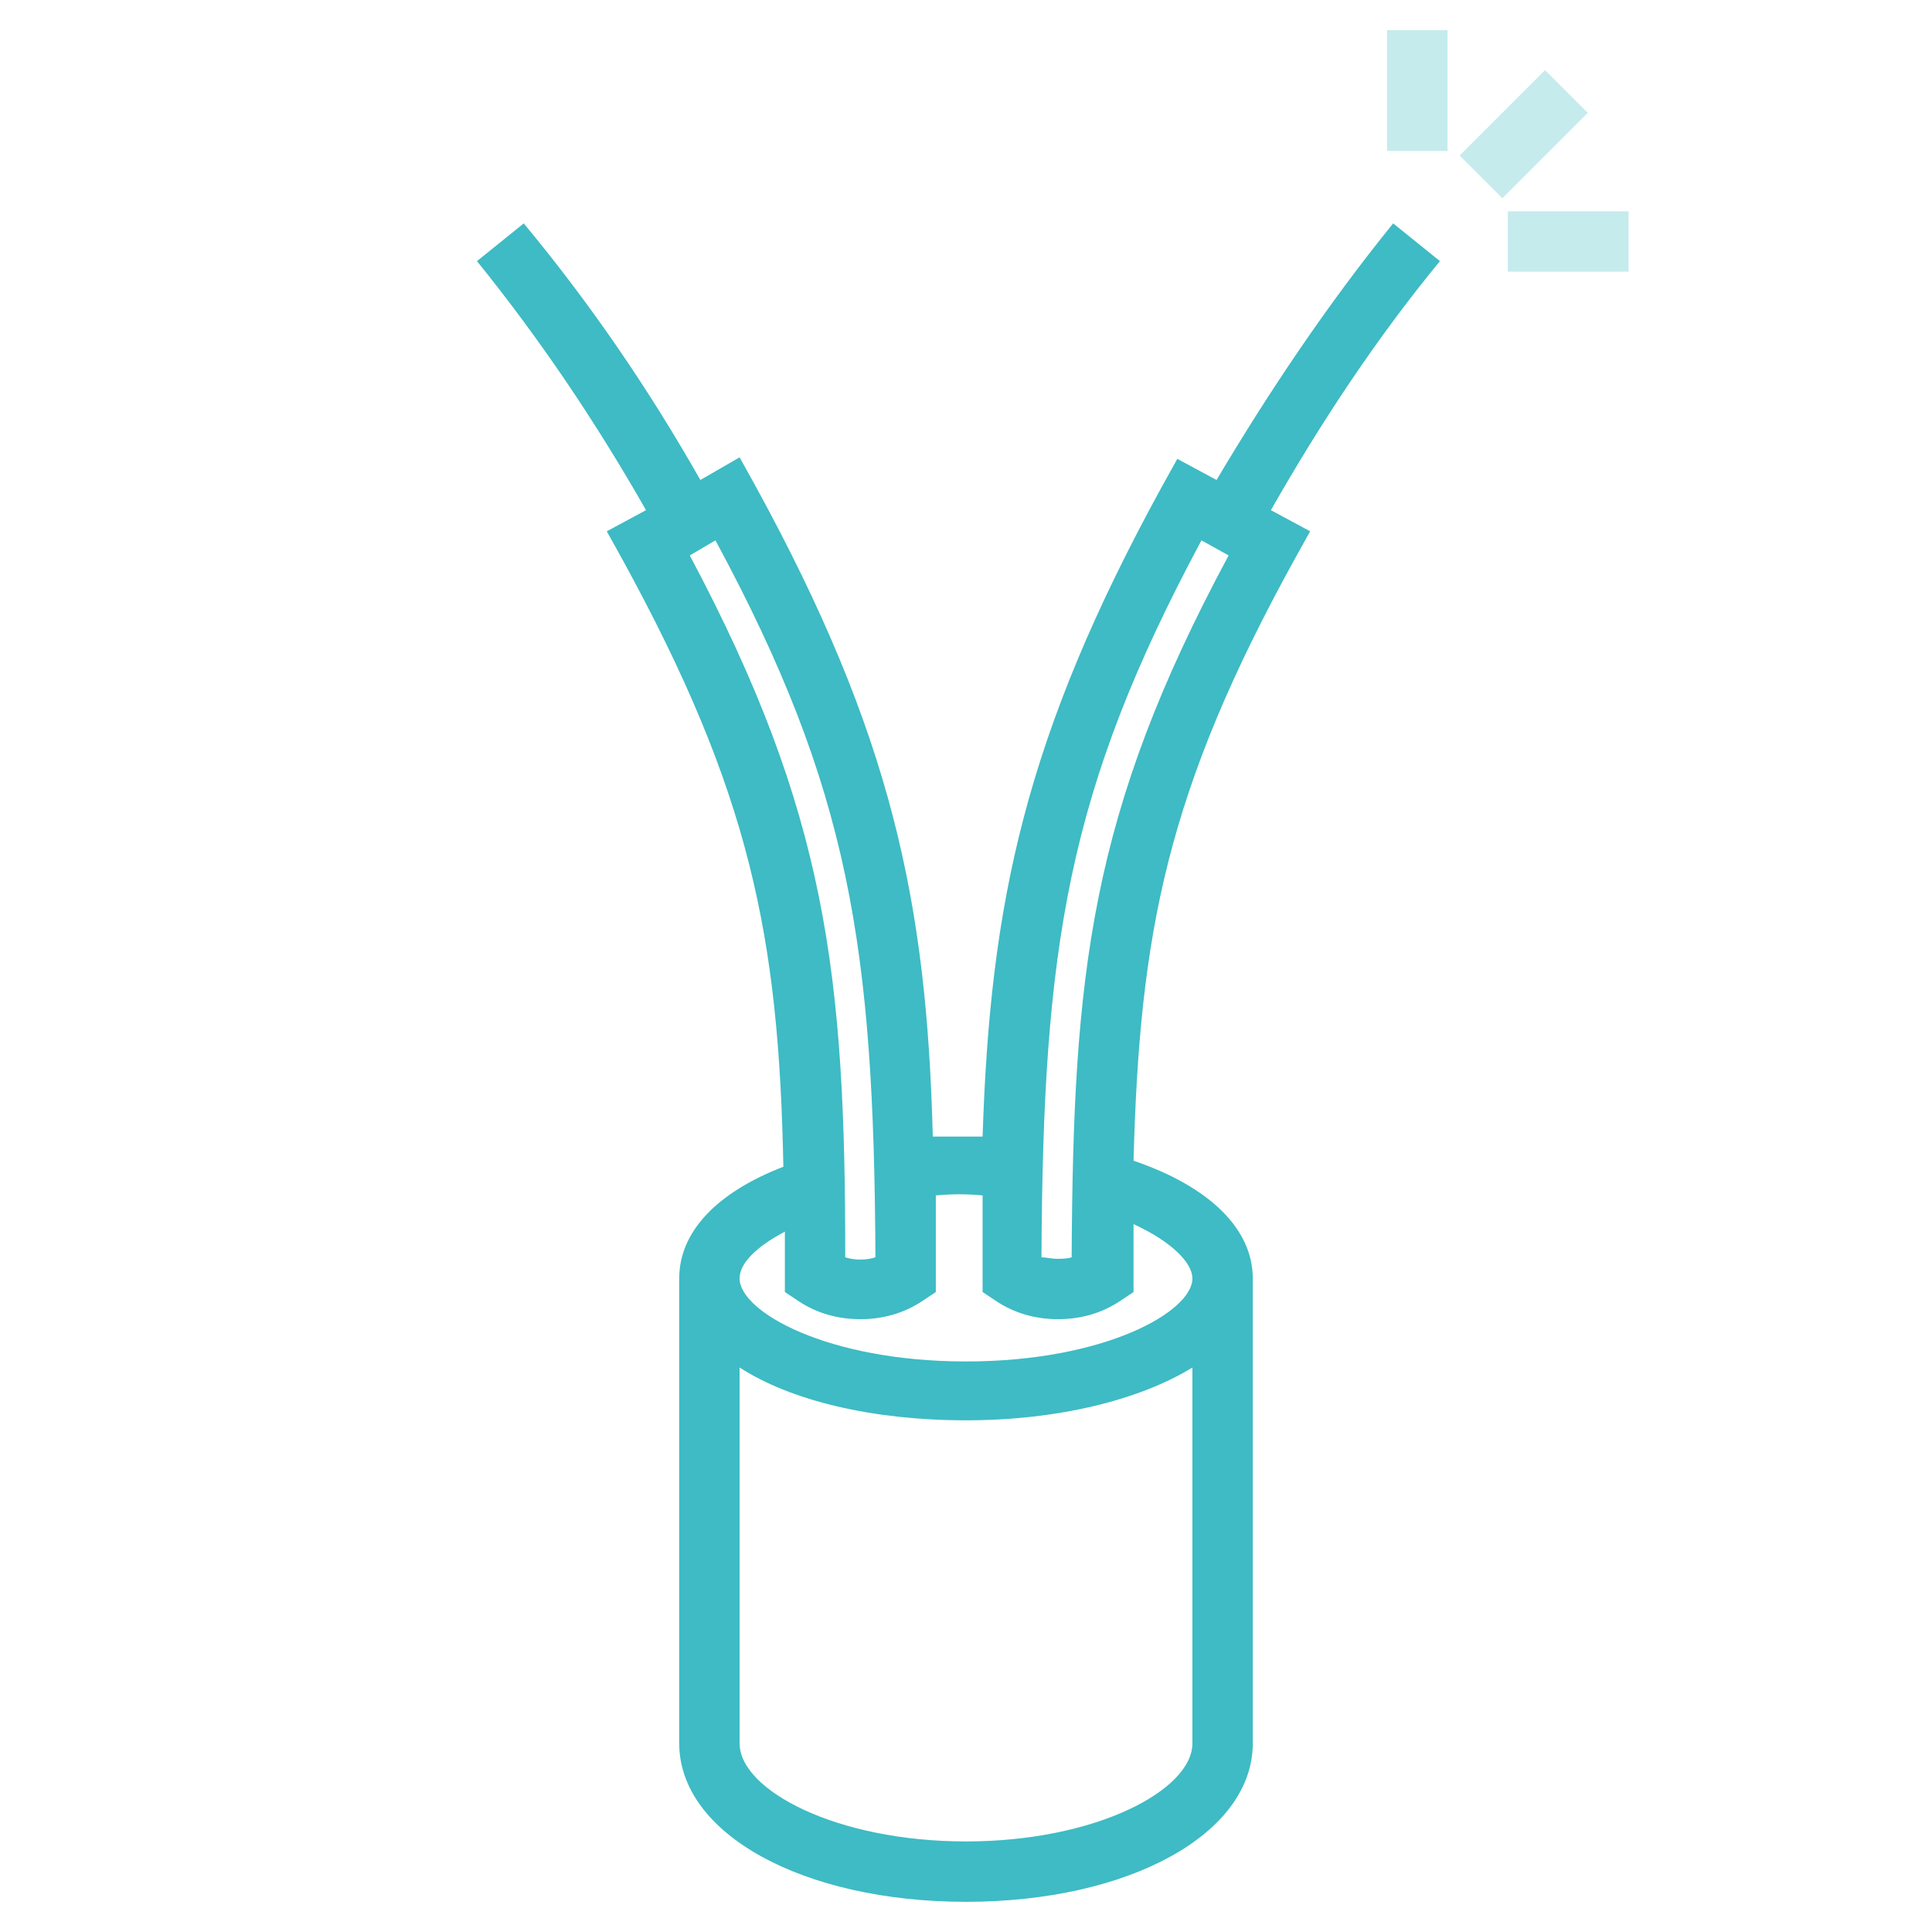
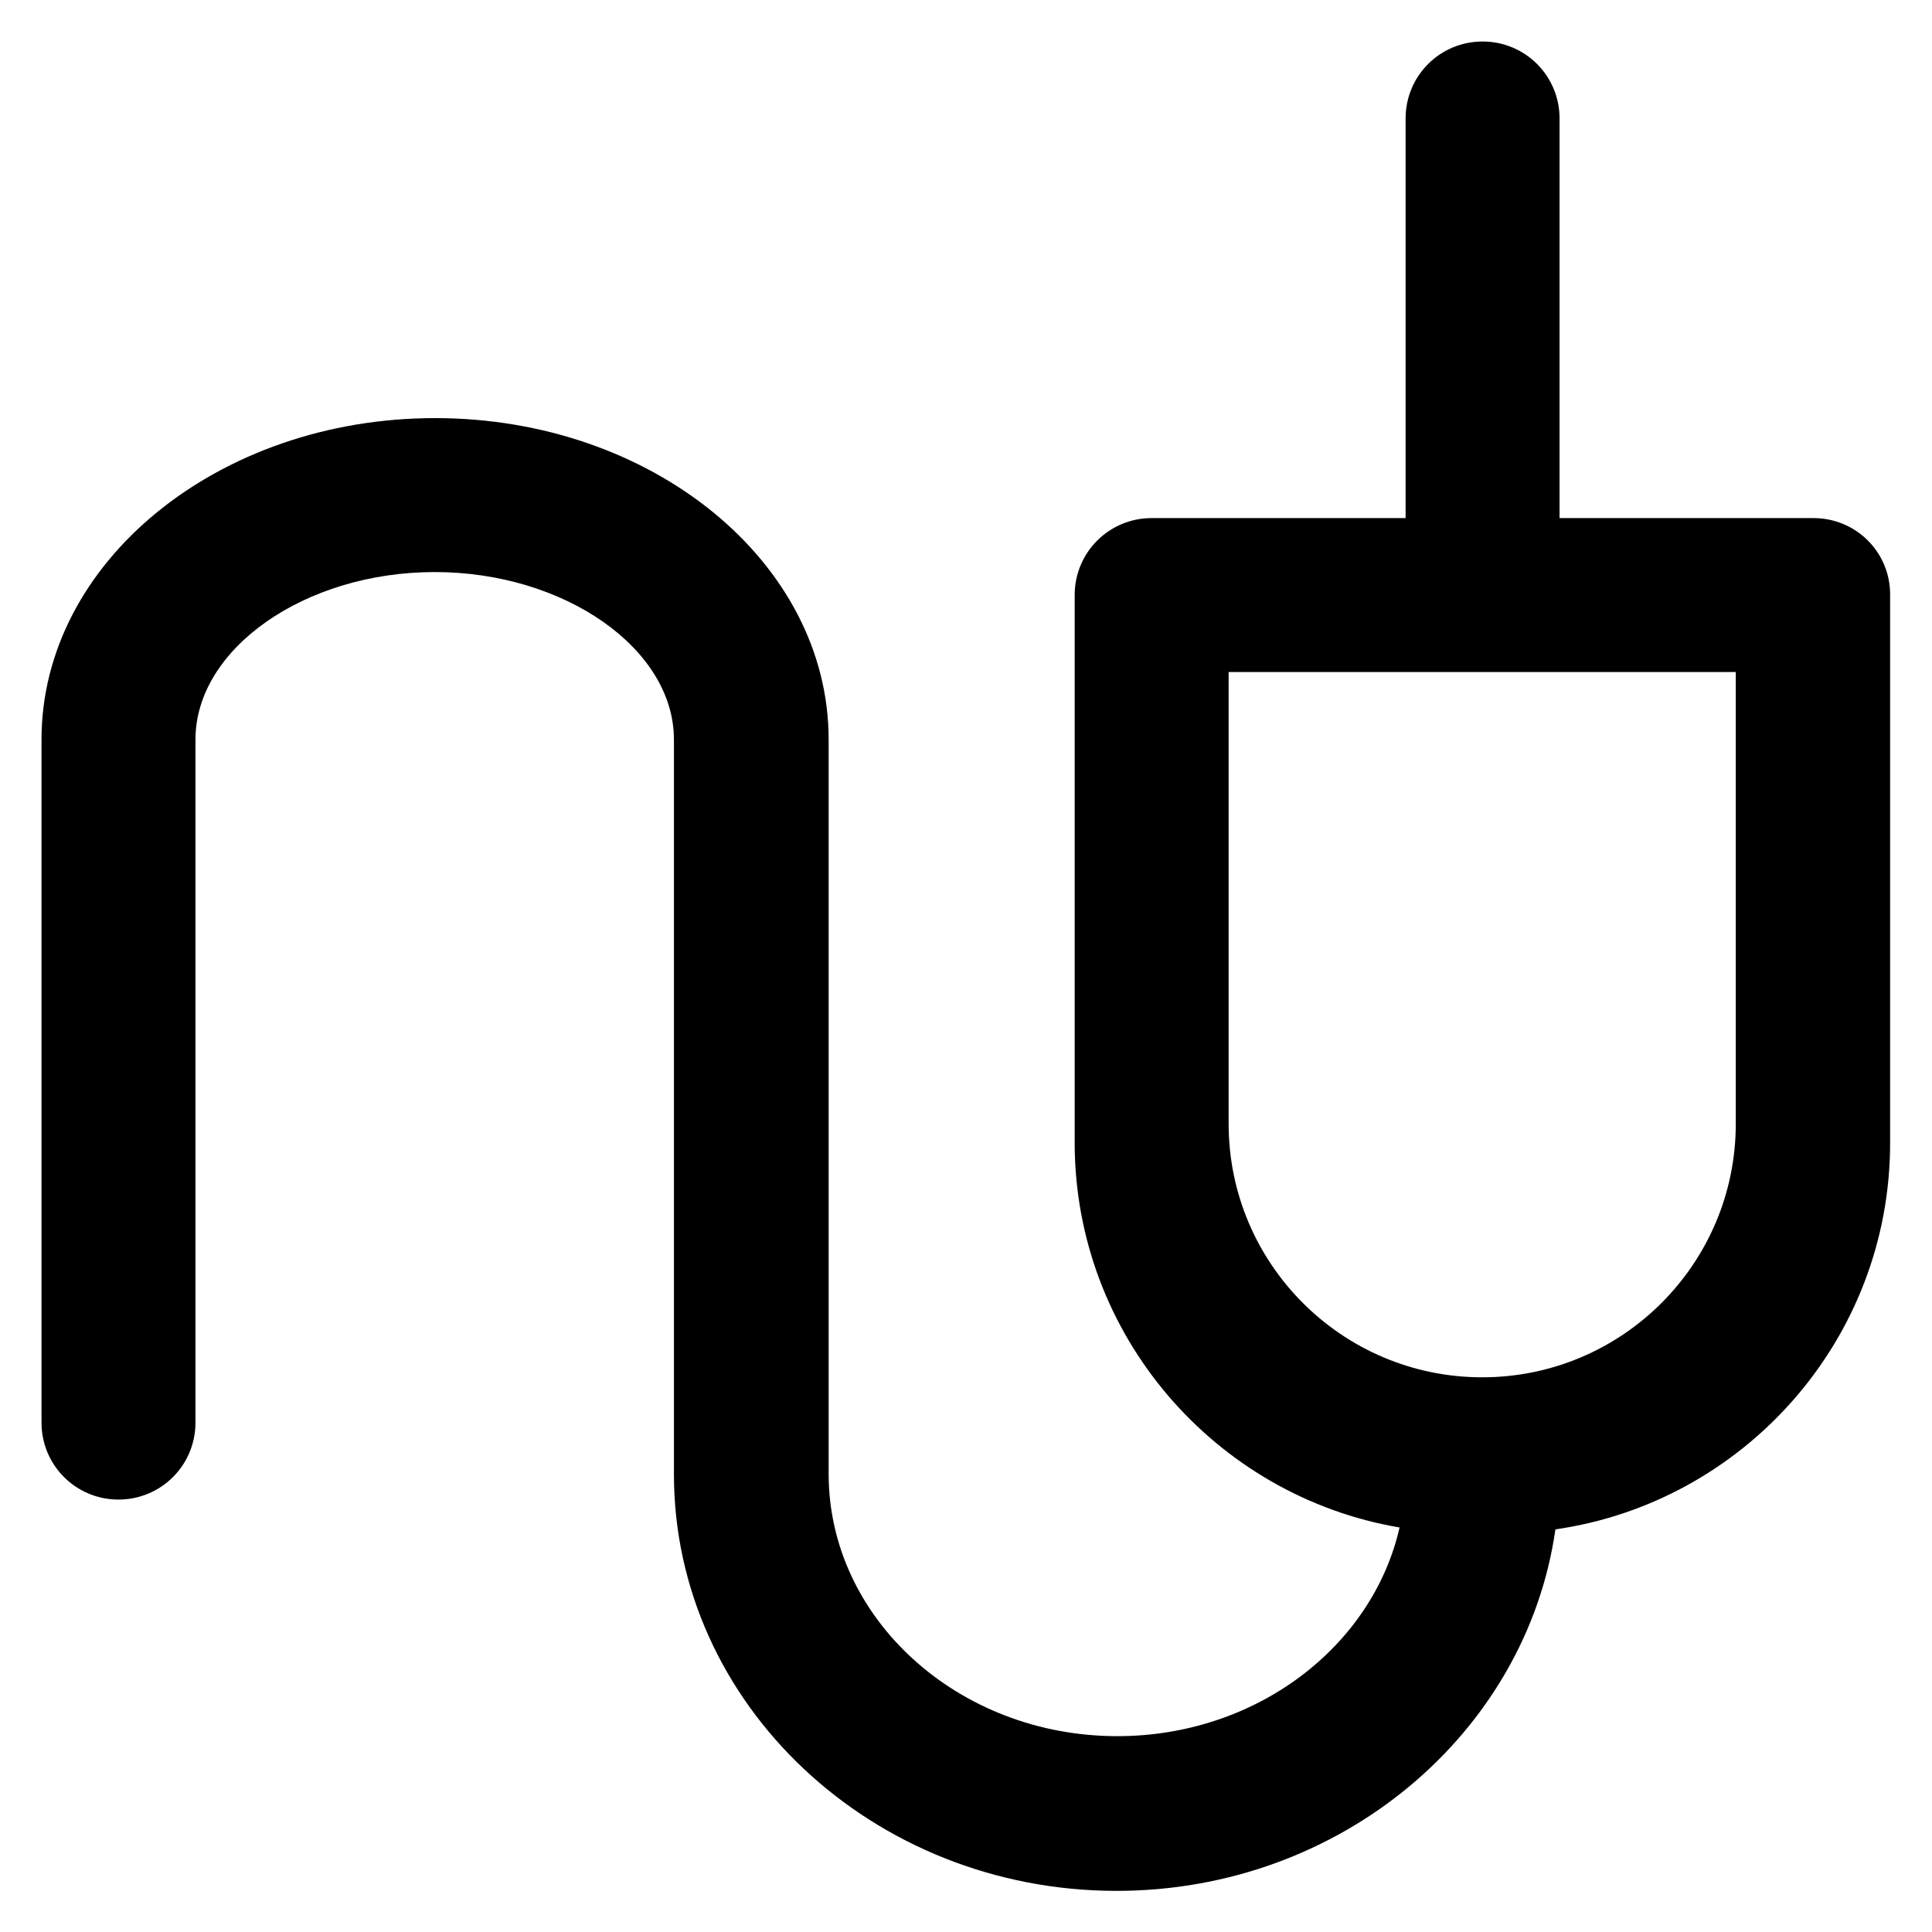
- <svg xmlns="http://www.w3.org/2000/svg" enable-background="new 0 0 128 128" id="Слой_1" version="1.1" viewBox="0 0 128 128" xml:space="preserve">
+ <svg xmlns="http://www.w3.org/2000/svg" version="1.1" viewBox="0 0 512 512" enable-background="new 0 0 512 512">
  <g>
-     <path d="M95.4,17.3l-3.1-2.5c-4.3,5.3-8.2,11.1-11.7,17L78,30.4l-1,1.8c-9.1,16.6-11.4,27.6-11.9,43.1   c-1.1,0-2.2,0-3.3,0C61.4,59.8,59.1,48.7,50,32.1l-1-1.8l-2.6,1.5c-3.4-6-7.3-11.7-11.7-17l-3.1,2.5c4.2,5.2,7.9,10.7,11.2,16.5   l-2.6,1.4l1,1.8c8.5,15.5,10.4,25,10.7,40.3C47.5,79,45,81.6,45,84.7v30.8c0,6,8.2,10.5,19,10.5c10.8,0,19-4.5,19-10.5V84.7   c0-3.3-2.9-6.1-7.9-7.8c0.4-15.1,2.2-24.5,10.7-39.9l1-1.8l-2.6-1.4C87.5,28,91.2,22.4,95.4,17.3z M47.4,35.8   C56.3,52.3,57.9,62.7,58,83.3c-0.6,0.2-1.4,0.2-2,0c0-18.7-1.2-29.4-10.3-46.5L47.4,35.8z M64,122c-8.6,0-15-3.4-15-6.5V90.6   c3.4,2.2,8.8,3.5,15,3.5c6.2,0,11.6-1.4,15-3.5v24.9C79,118.6,72.6,122,64,122z M79,84.7c0,2.2-5.8,5.5-15,5.5   c-9.2,0-15-3.3-15-5.5c0-1,1.1-2.1,3-3.1c0,1,0,1.9,0,2.9v1.1l0.9,0.6c1.2,0.8,2.6,1.2,4.1,1.2c1.5,0,2.9-0.4,4.1-1.2l0.9-0.6v-1.1   c0-1.8,0-3.6,0-5.3c1-0.1,2.1-0.1,3.1,0c0,1.7,0,3.5,0,5.3v1.1l0.9,0.6c1.2,0.8,2.6,1.2,4.1,1.2s2.9-0.4,4.1-1.2l0.9-0.6v-1.1   c0-1.2,0-2.3,0-3.4C77.7,82.3,79,83.7,79,84.7z M71,83.3c-0.3,0.1-0.7,0.1-1,0.1c-0.3,0-0.7-0.1-1-0.1c0.1-20.6,1.7-30.9,10.6-47.5   l1.8,1C72.2,53.9,71.1,64.5,71,83.3z" fill="#3EBBC4" />
-     <g opacity="0.3">
-       <rect fill="#3EBBC4" height="8" width="4" x="91.9" y="2" />
-     </g>
-     <g opacity="0.3">
-       <rect fill="#3EBBC4" height="8" transform="matrix(0.7071 0.7071 -0.7071 0.7071 35.8944 -68.7506)" width="4" x="98.9" y="4.9" />
-     </g>
-     <g opacity="0.3">
-       <rect fill="#3EBBC4" height="4" width="8" x="99.9" y="14" />
+     <g>
+       <path d="m480.6,137.3h-67.3v-105.9c0-11.3-9.1-20.4-20.4-20.4-11.3,0-20.4,9.1-20.4,20.4v105.9h-67.3c-11.3,0-20.4,9.1-20.4,20.4v145.1c0,51.1 37.3,93.7 86.1,102-7.2,31.6-38,55.3-74.8,55.3-42.2,0-76.5-31.2-76.5-69.5v-194.6c0-47-46.8-85.2-104.3-85.2s-104.3,38.2-104.3,85.2v181c0,11.3 9.1,20.4 20.4,20.4s20.4-9.1 20.4-20.4v-181c0-24.1 29-44.4 63.4-44.4 34.4,0 63.4,20.3 63.4,44.4v194.7c0,60.9 52.6,110.4 117.3,110.4 59.4,0 108.6-41.8 116.3-95.8 50.1-7.2 88.7-50.4 88.7-102.4v-145.2c0.1-11.3-9-20.4-20.3-20.4zm-20.6,160.5c0,37.1-30.1,67.2-67.2,67.2-37.1,0-67.2-30.1-67.2-67.2v-119.7h134.4v119.7z" />
    </g>
  </g>
</svg>
